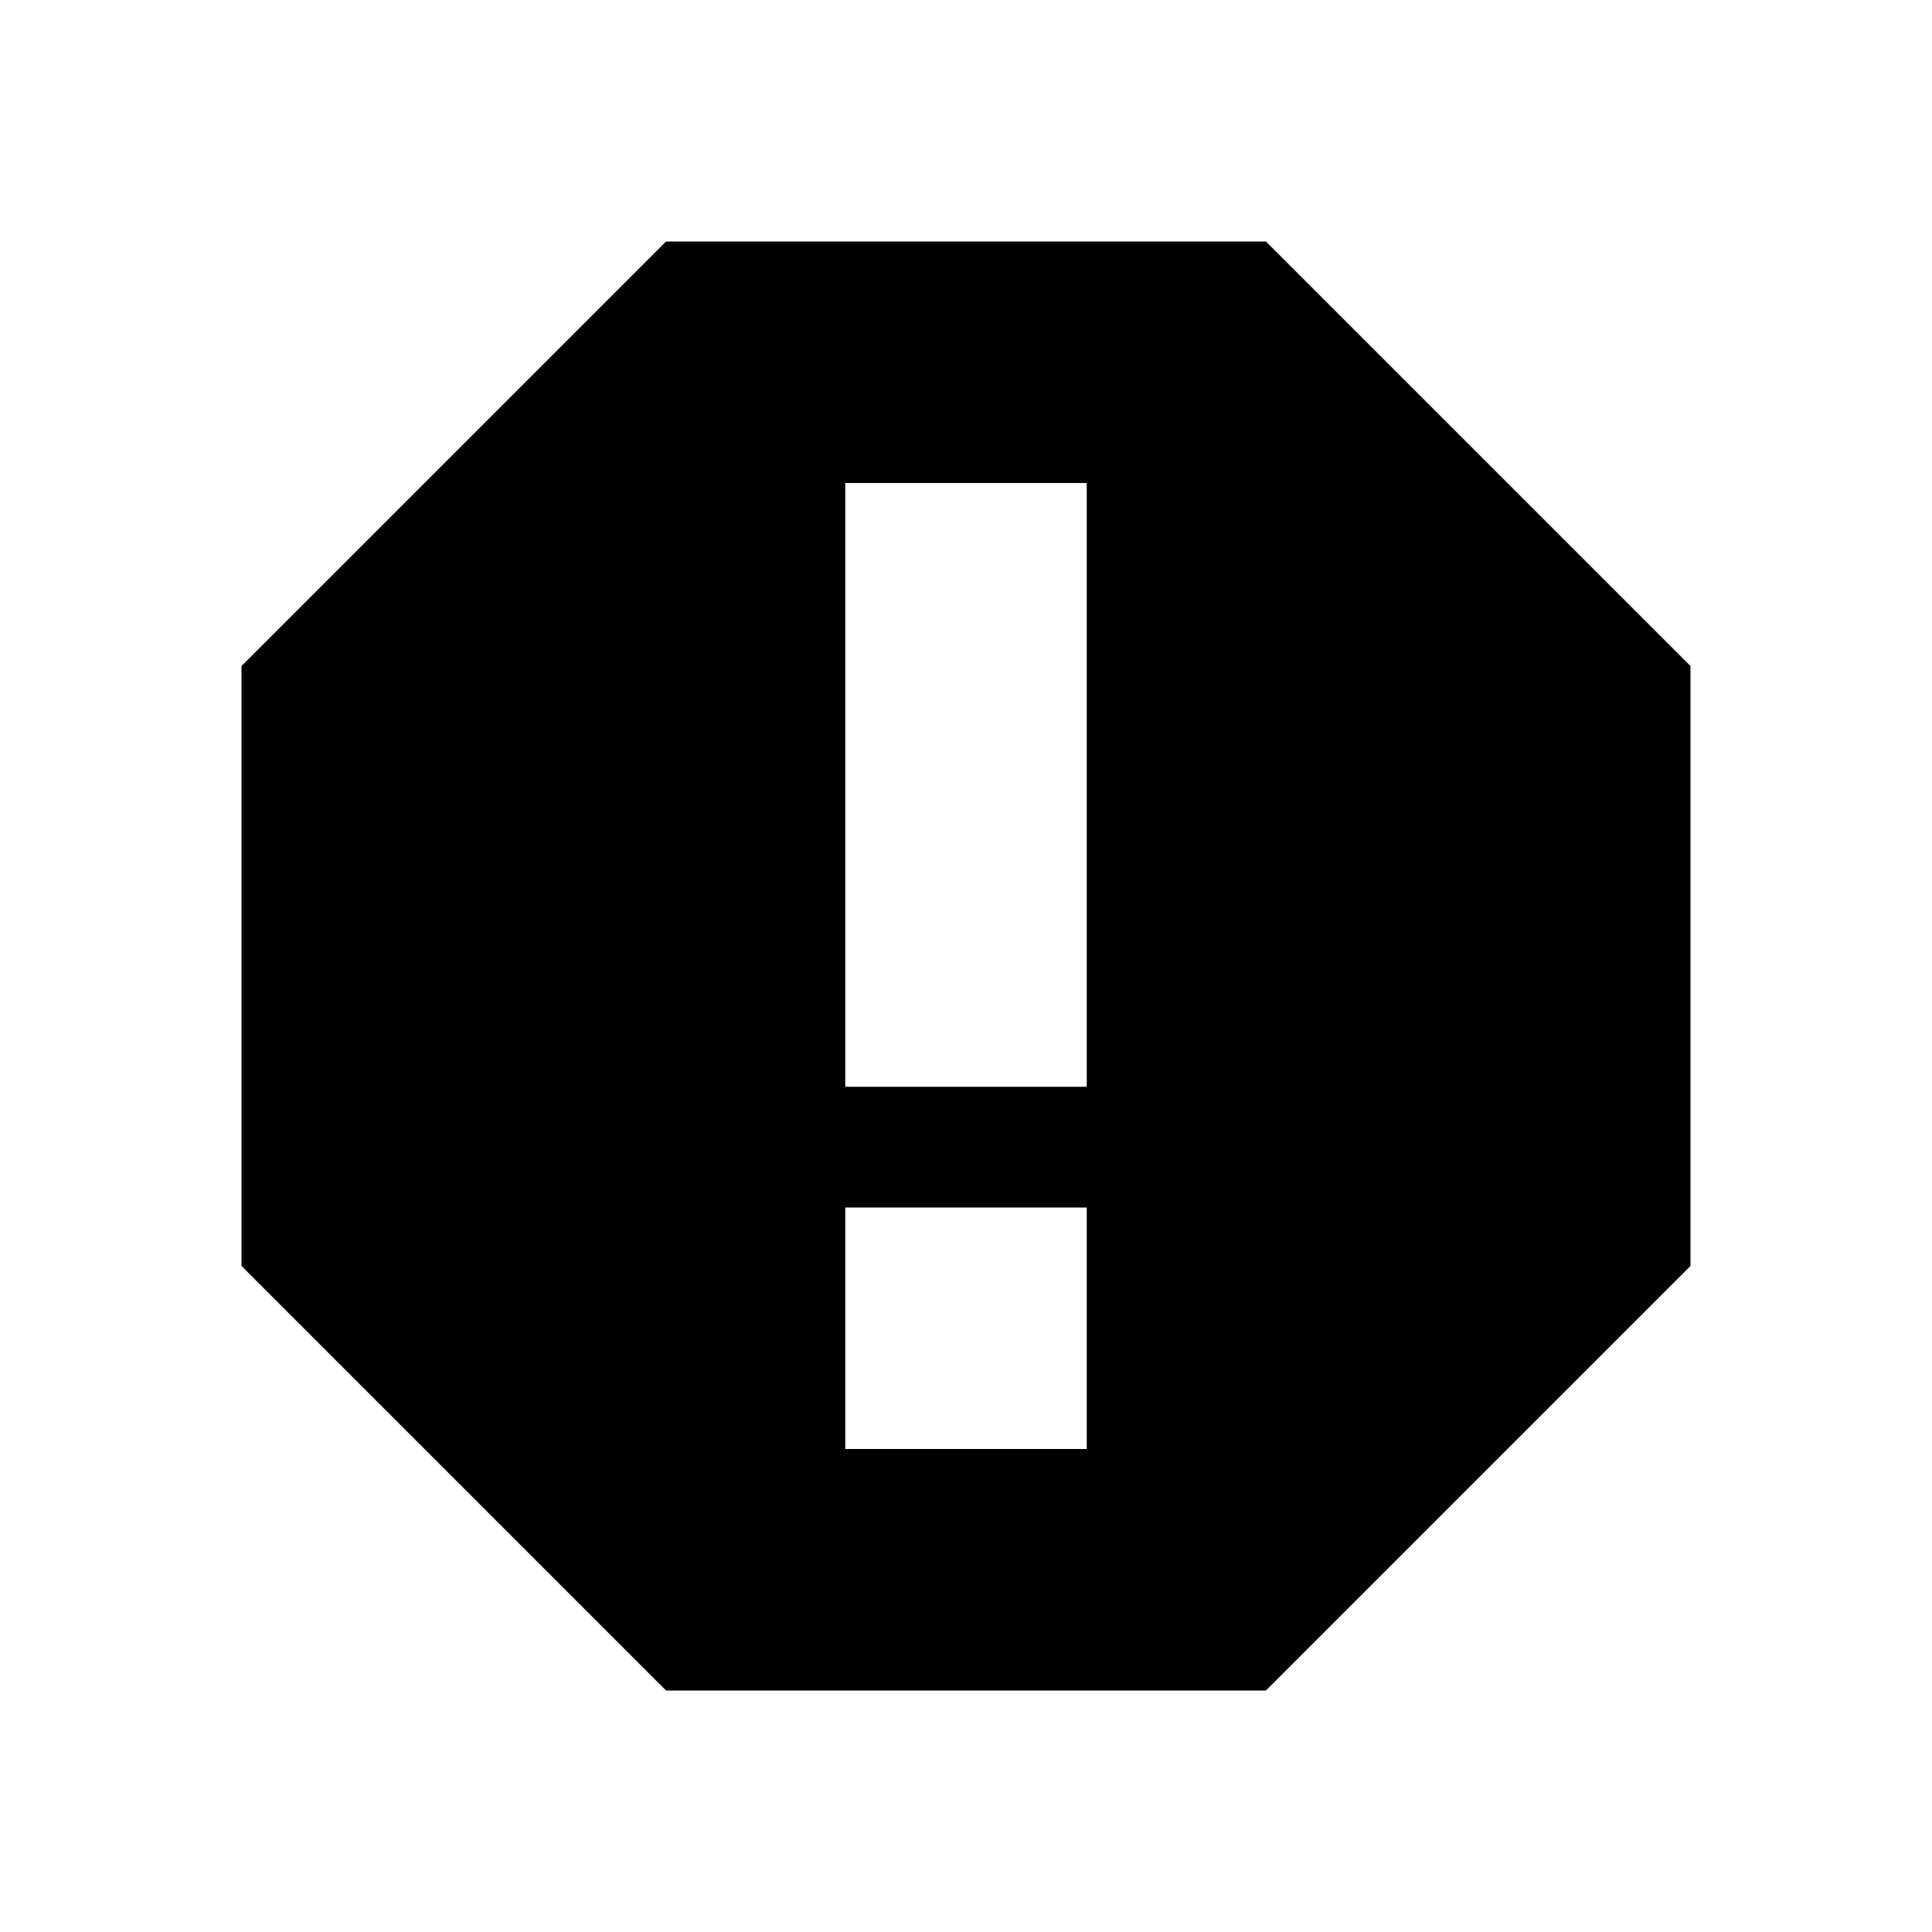
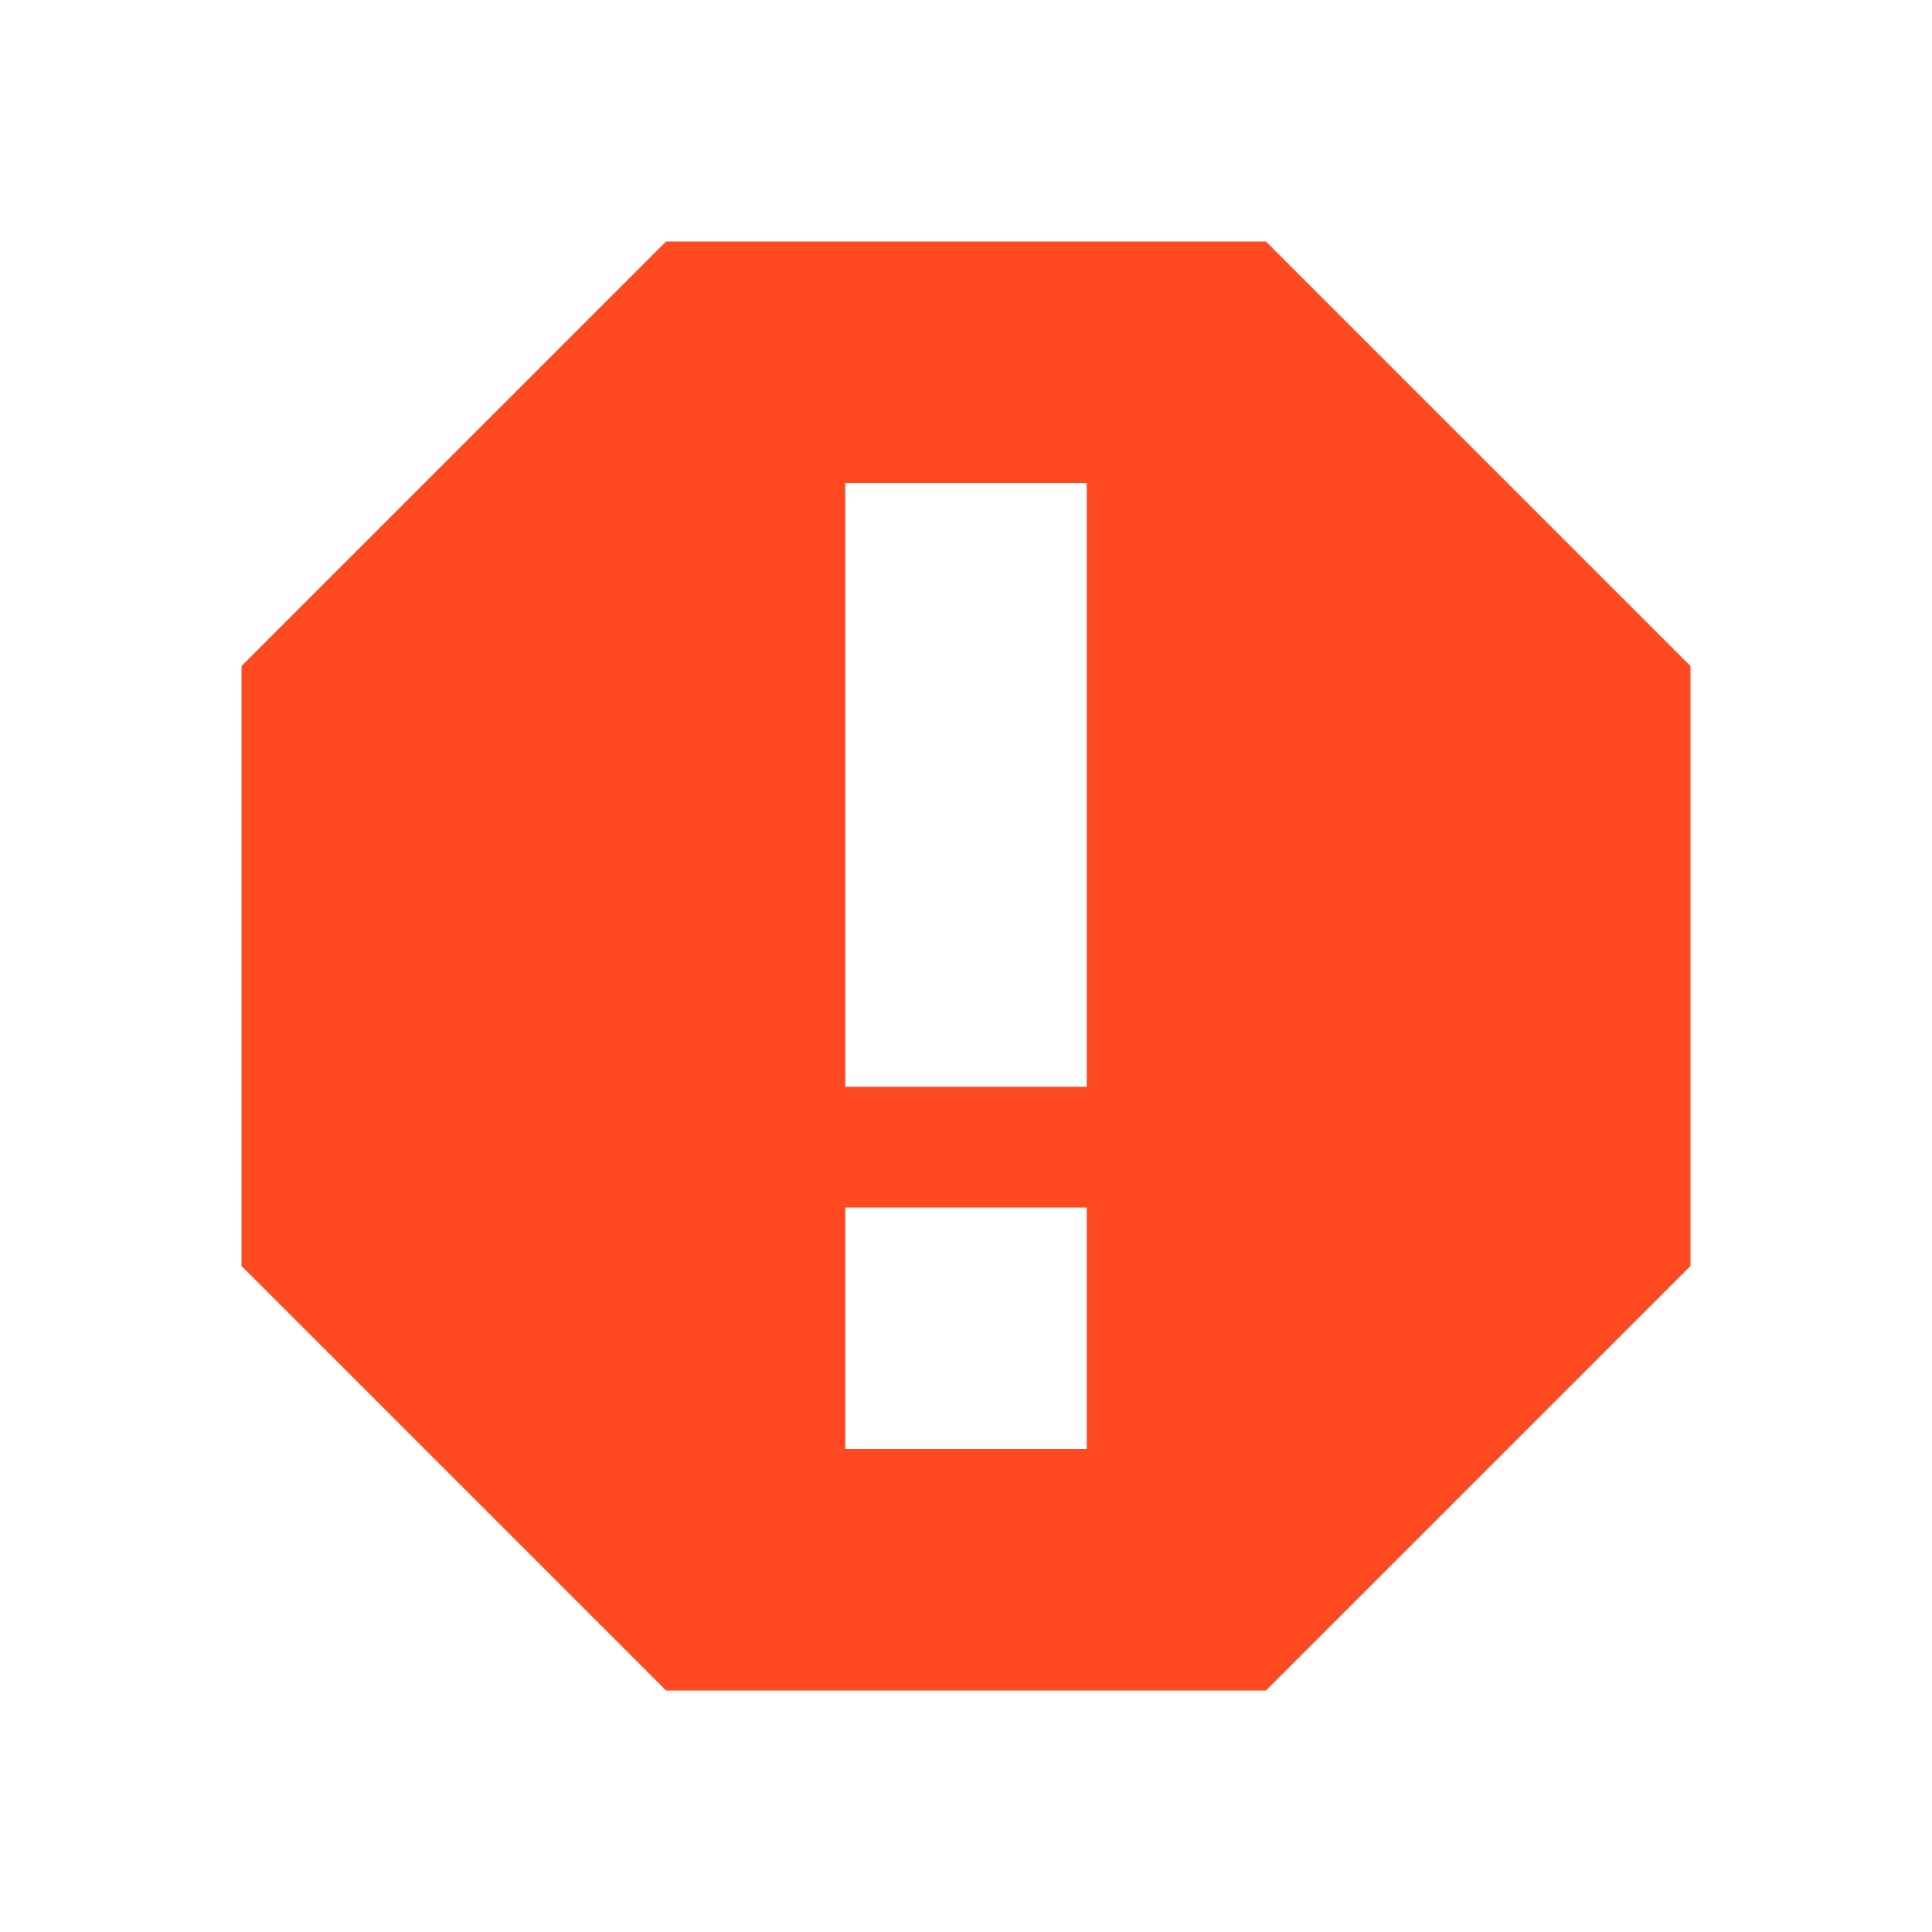
<svg xmlns="http://www.w3.org/2000/svg" version="1.1" viewbox="0 0 16 16" width="16" height="16">
-   <path d="M5.516 2L2 5.516v4.968L5.516 14h4.968L14 10.484V5.516L10.484 2H5.516zM7 4h2v5H7V4zm0 6h2v2H7v-2z" />
+   <path d="M5.516 2L2 5.516v4.968L5.516 14h4.968L14 10.484V5.516L10.484 2H5.516zM7 4h2v5H7V4zm0 6h2v2H7v-2z" fill="#ff4920" />
</svg>
